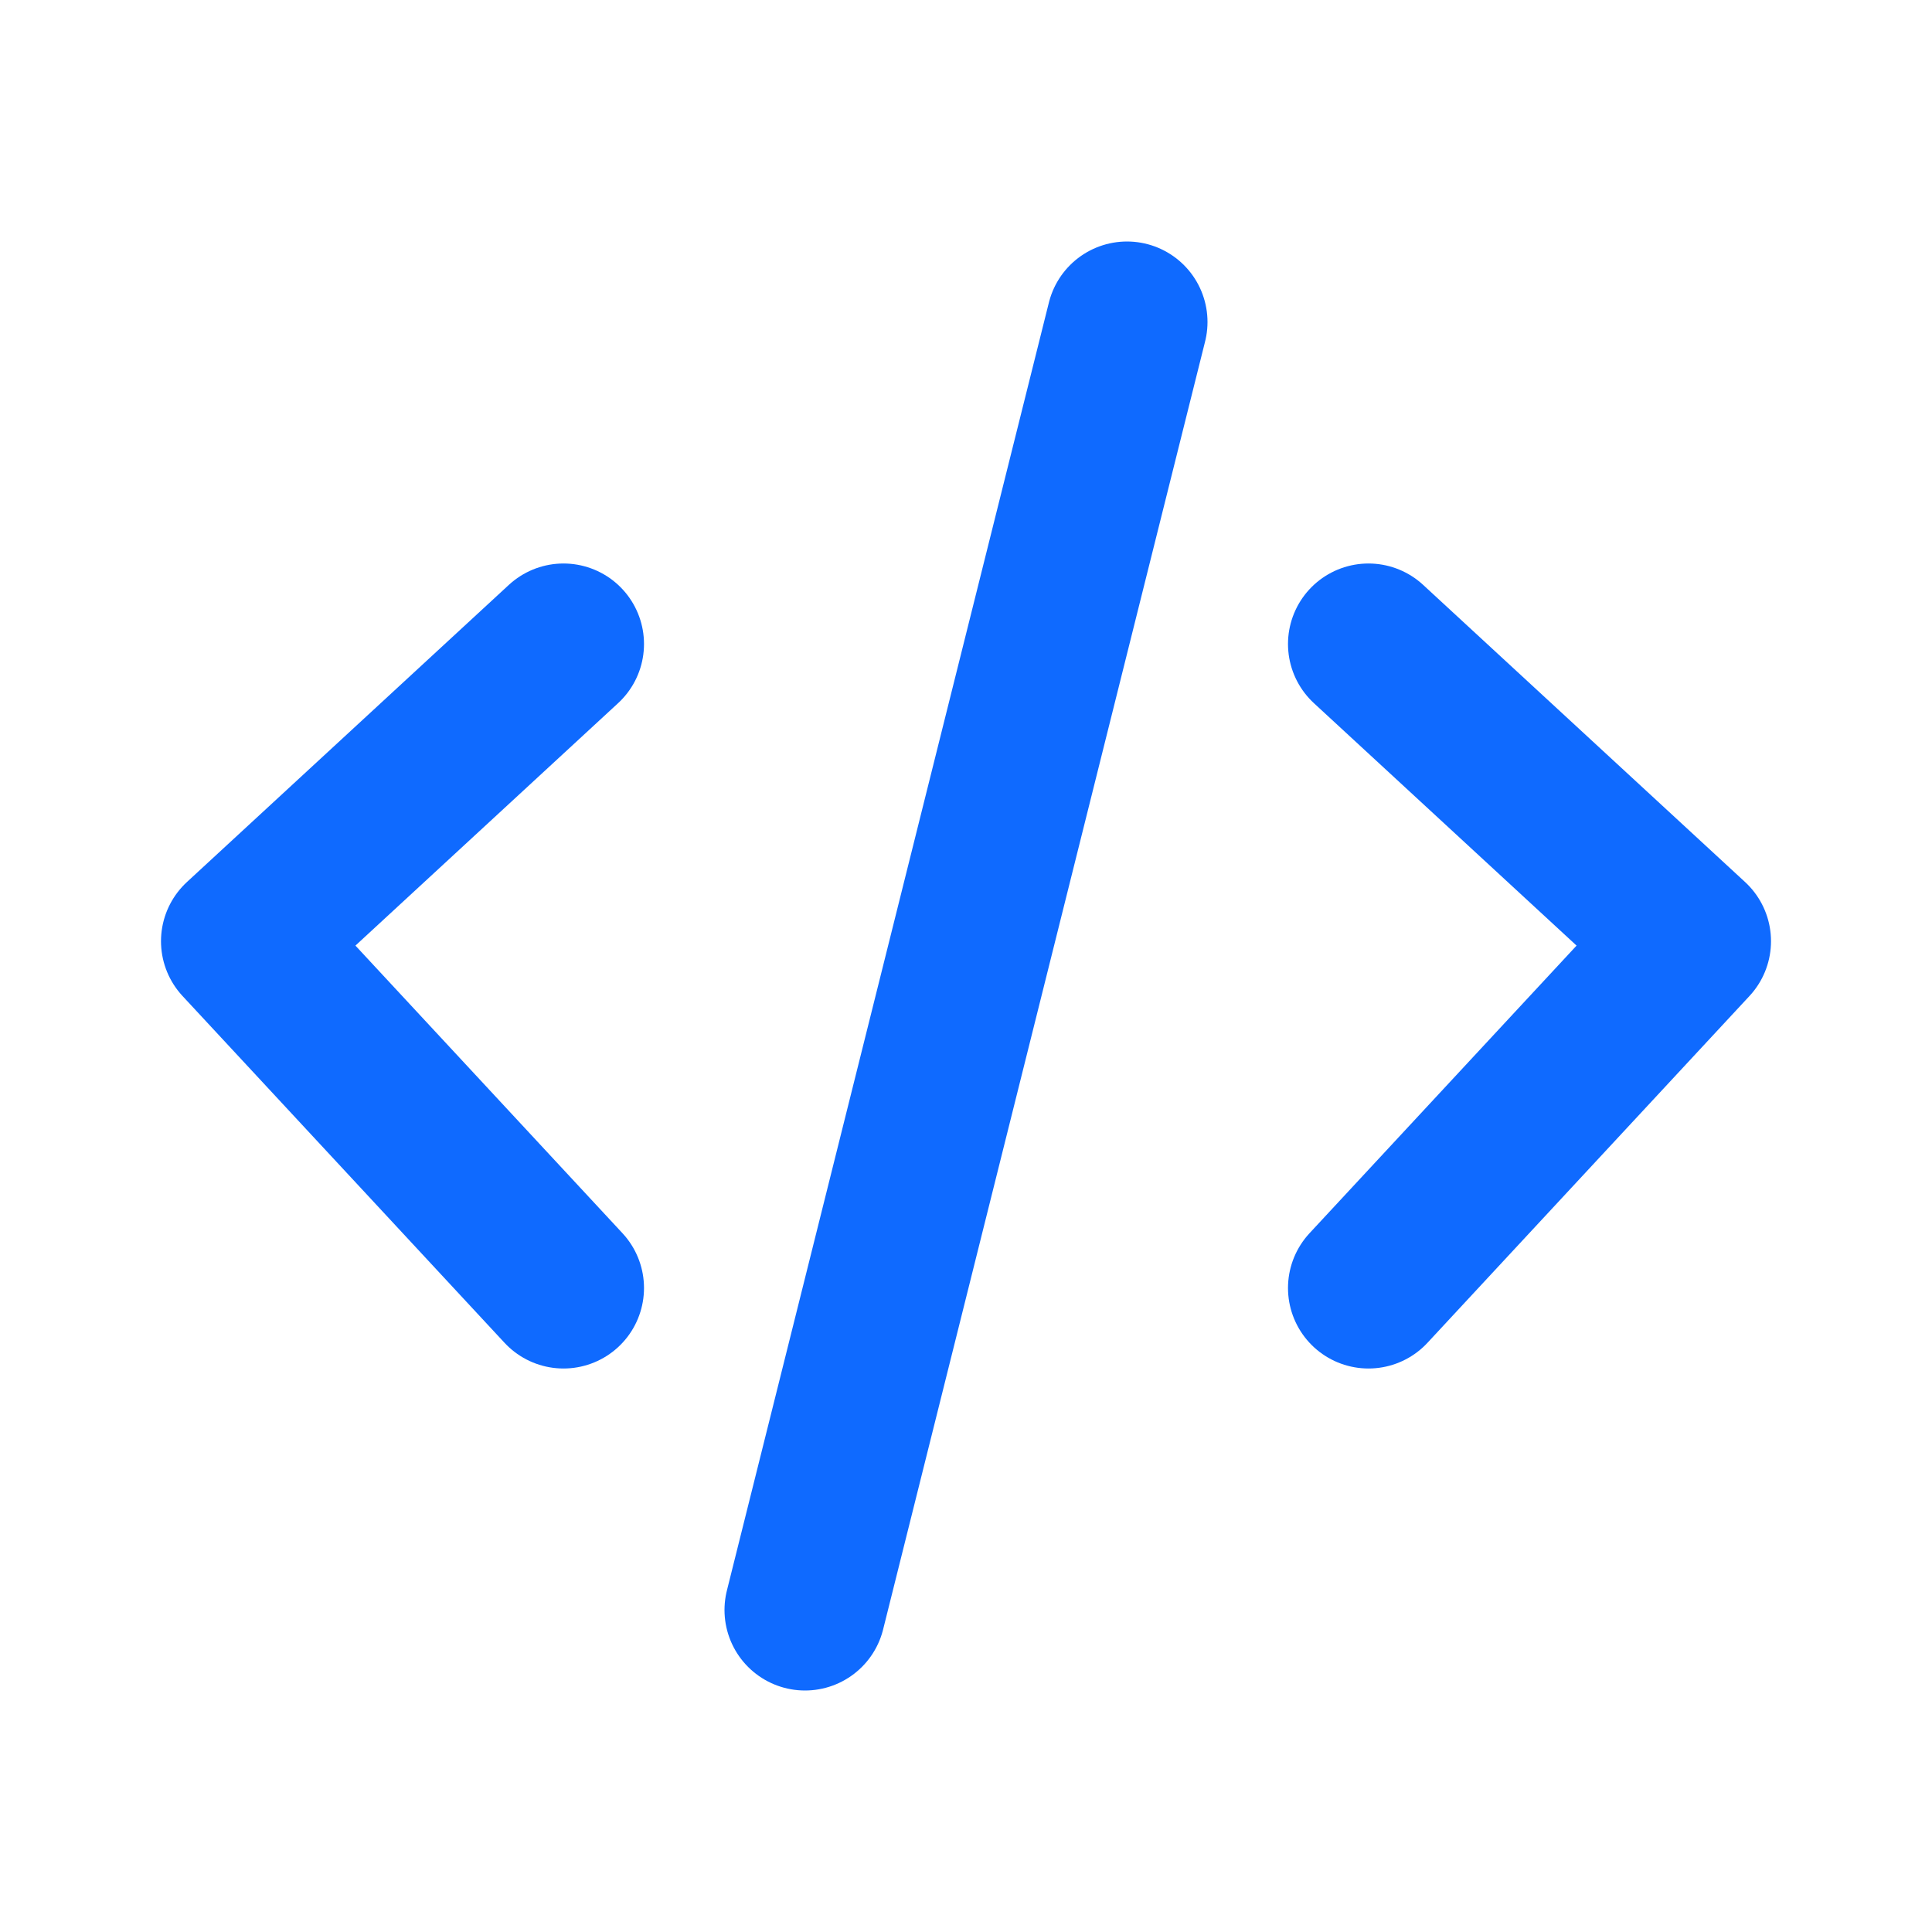
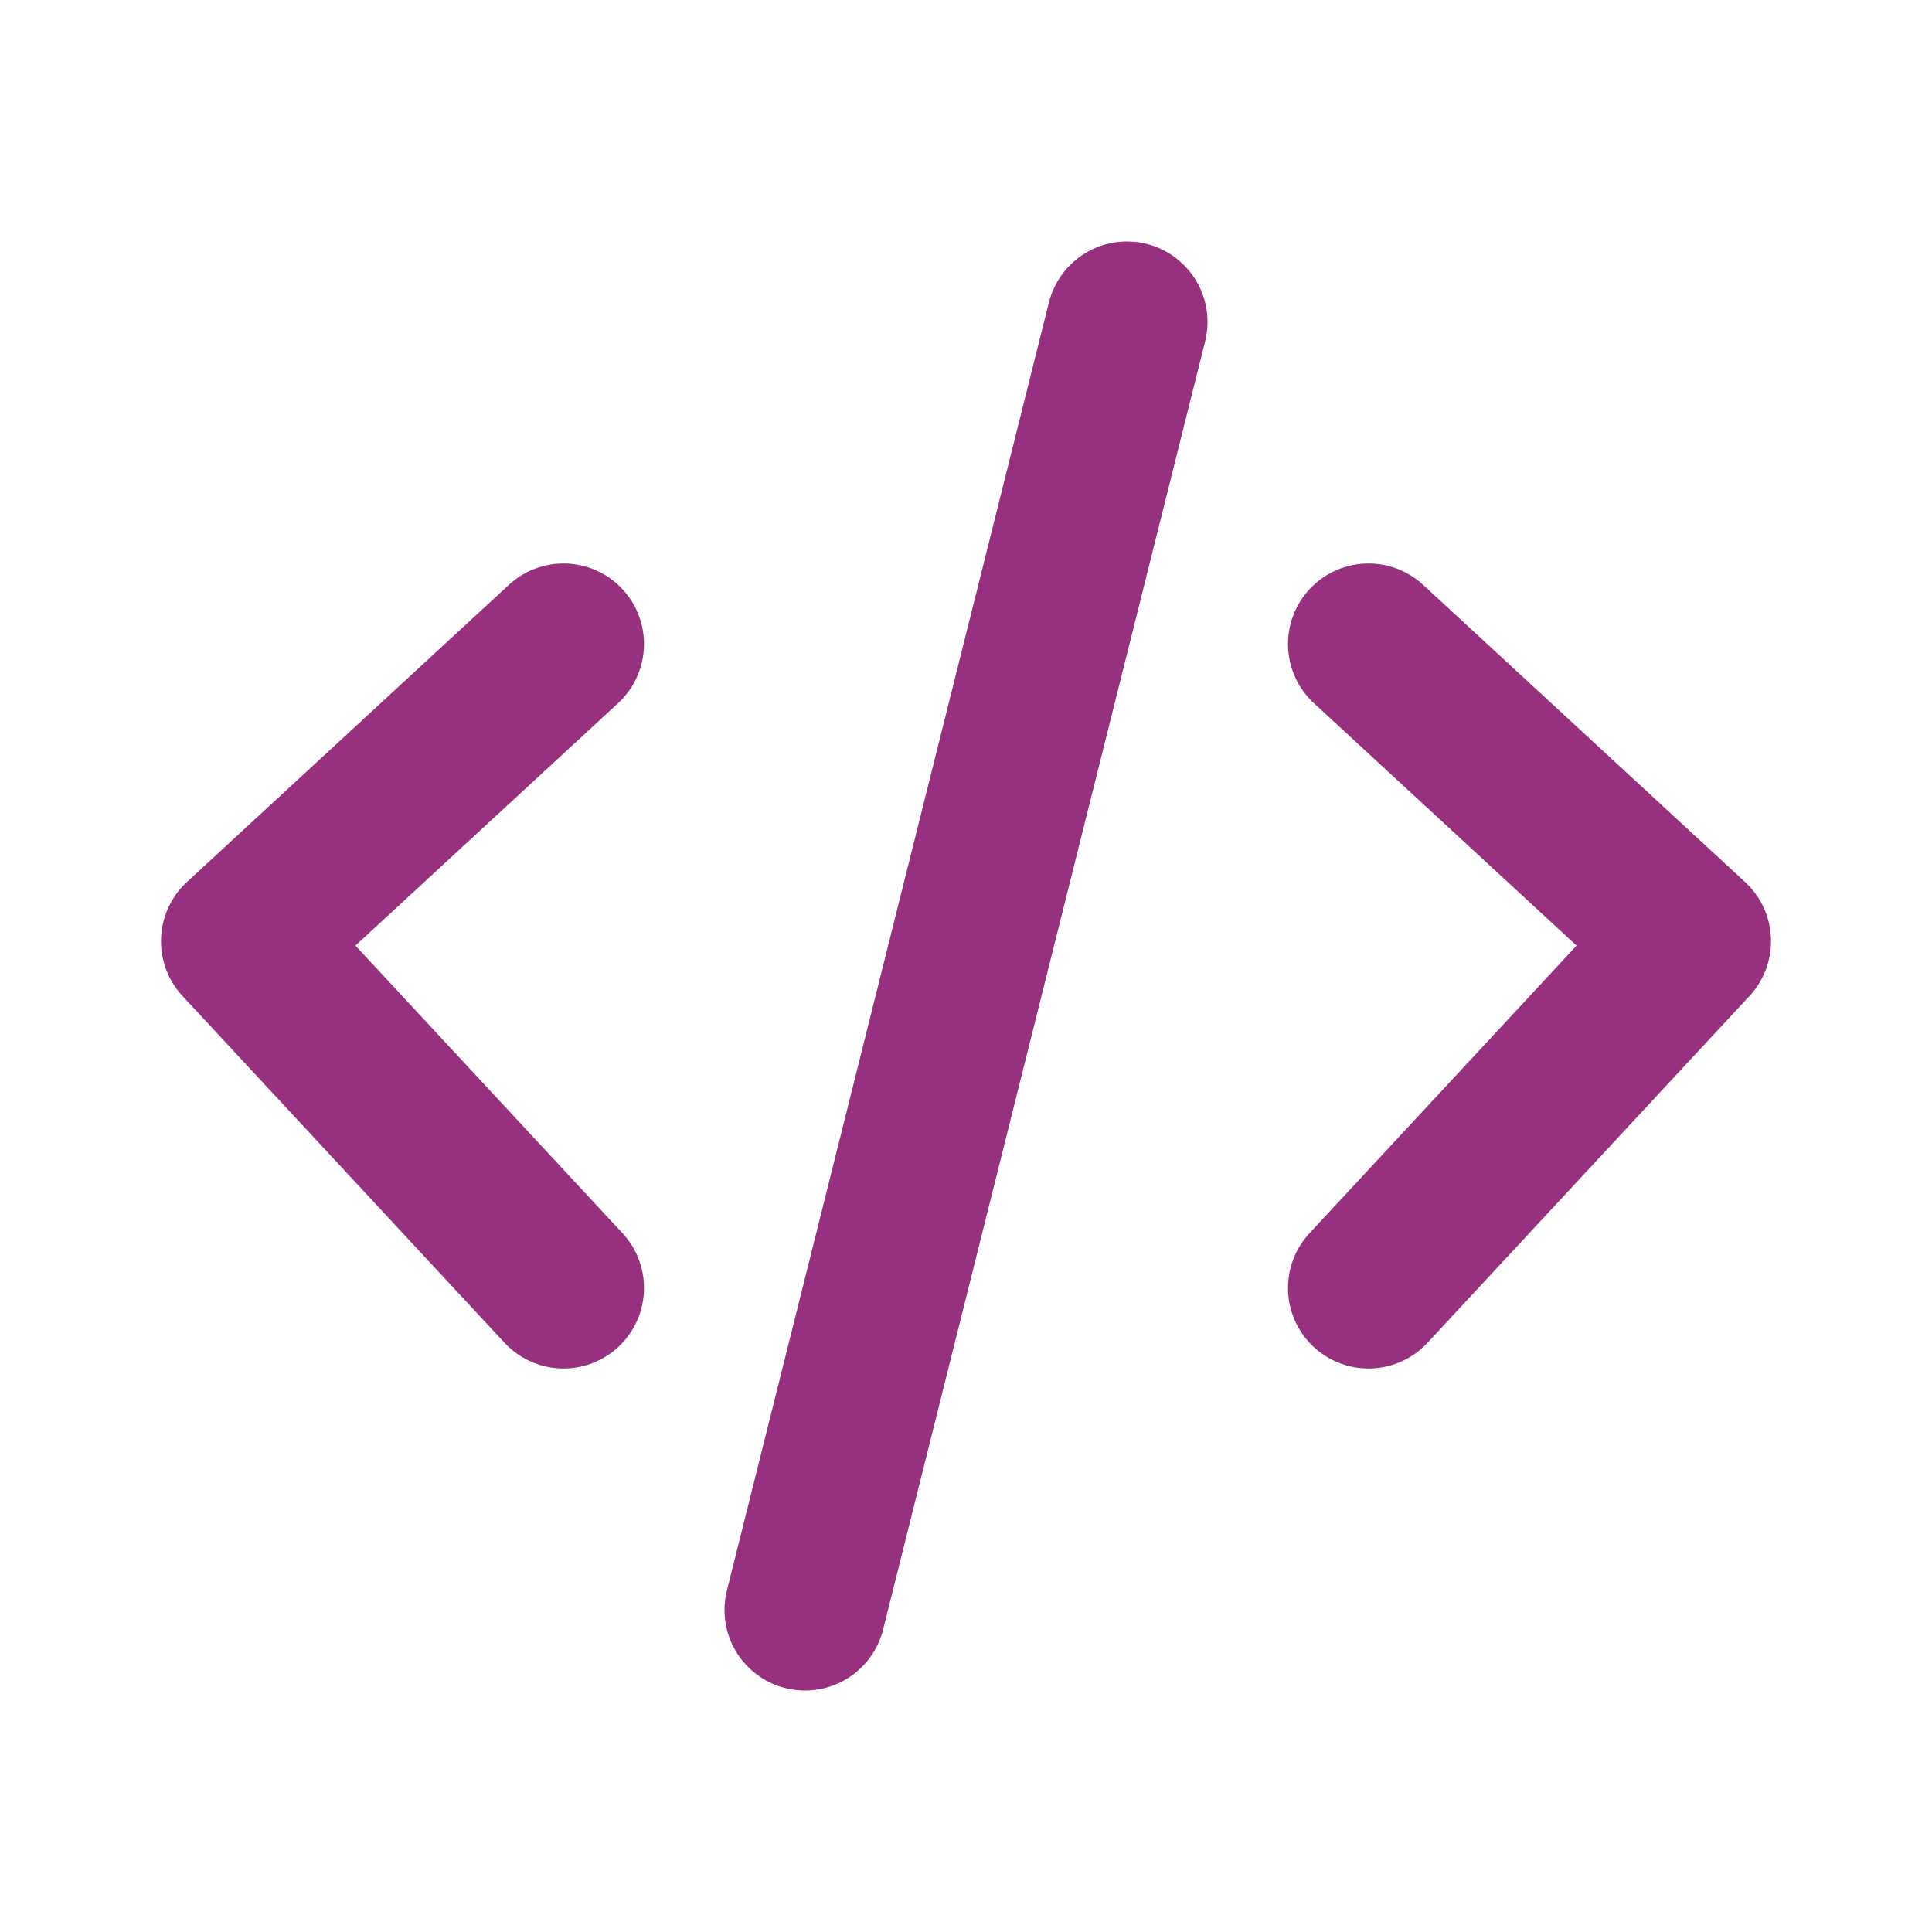
<svg xmlns="http://www.w3.org/2000/svg" width="120px" height="120px" viewBox="0 0 24 24" fill="none">
-   <path d="M7 8L3 11.692L7 16M17 8L21 11.692L17 16M14 4L10 20" stroke="#0f6aff" stroke-width="2" stroke-linecap="round" stroke-linejoin="round" />
+   <path d="M7 8L3 11.692L7 16M17 8L21 11.692L17 16M14 4L10 20" stroke="#96307fff" stroke-width="2" stroke-linecap="round" stroke-linejoin="round" />
</svg>
